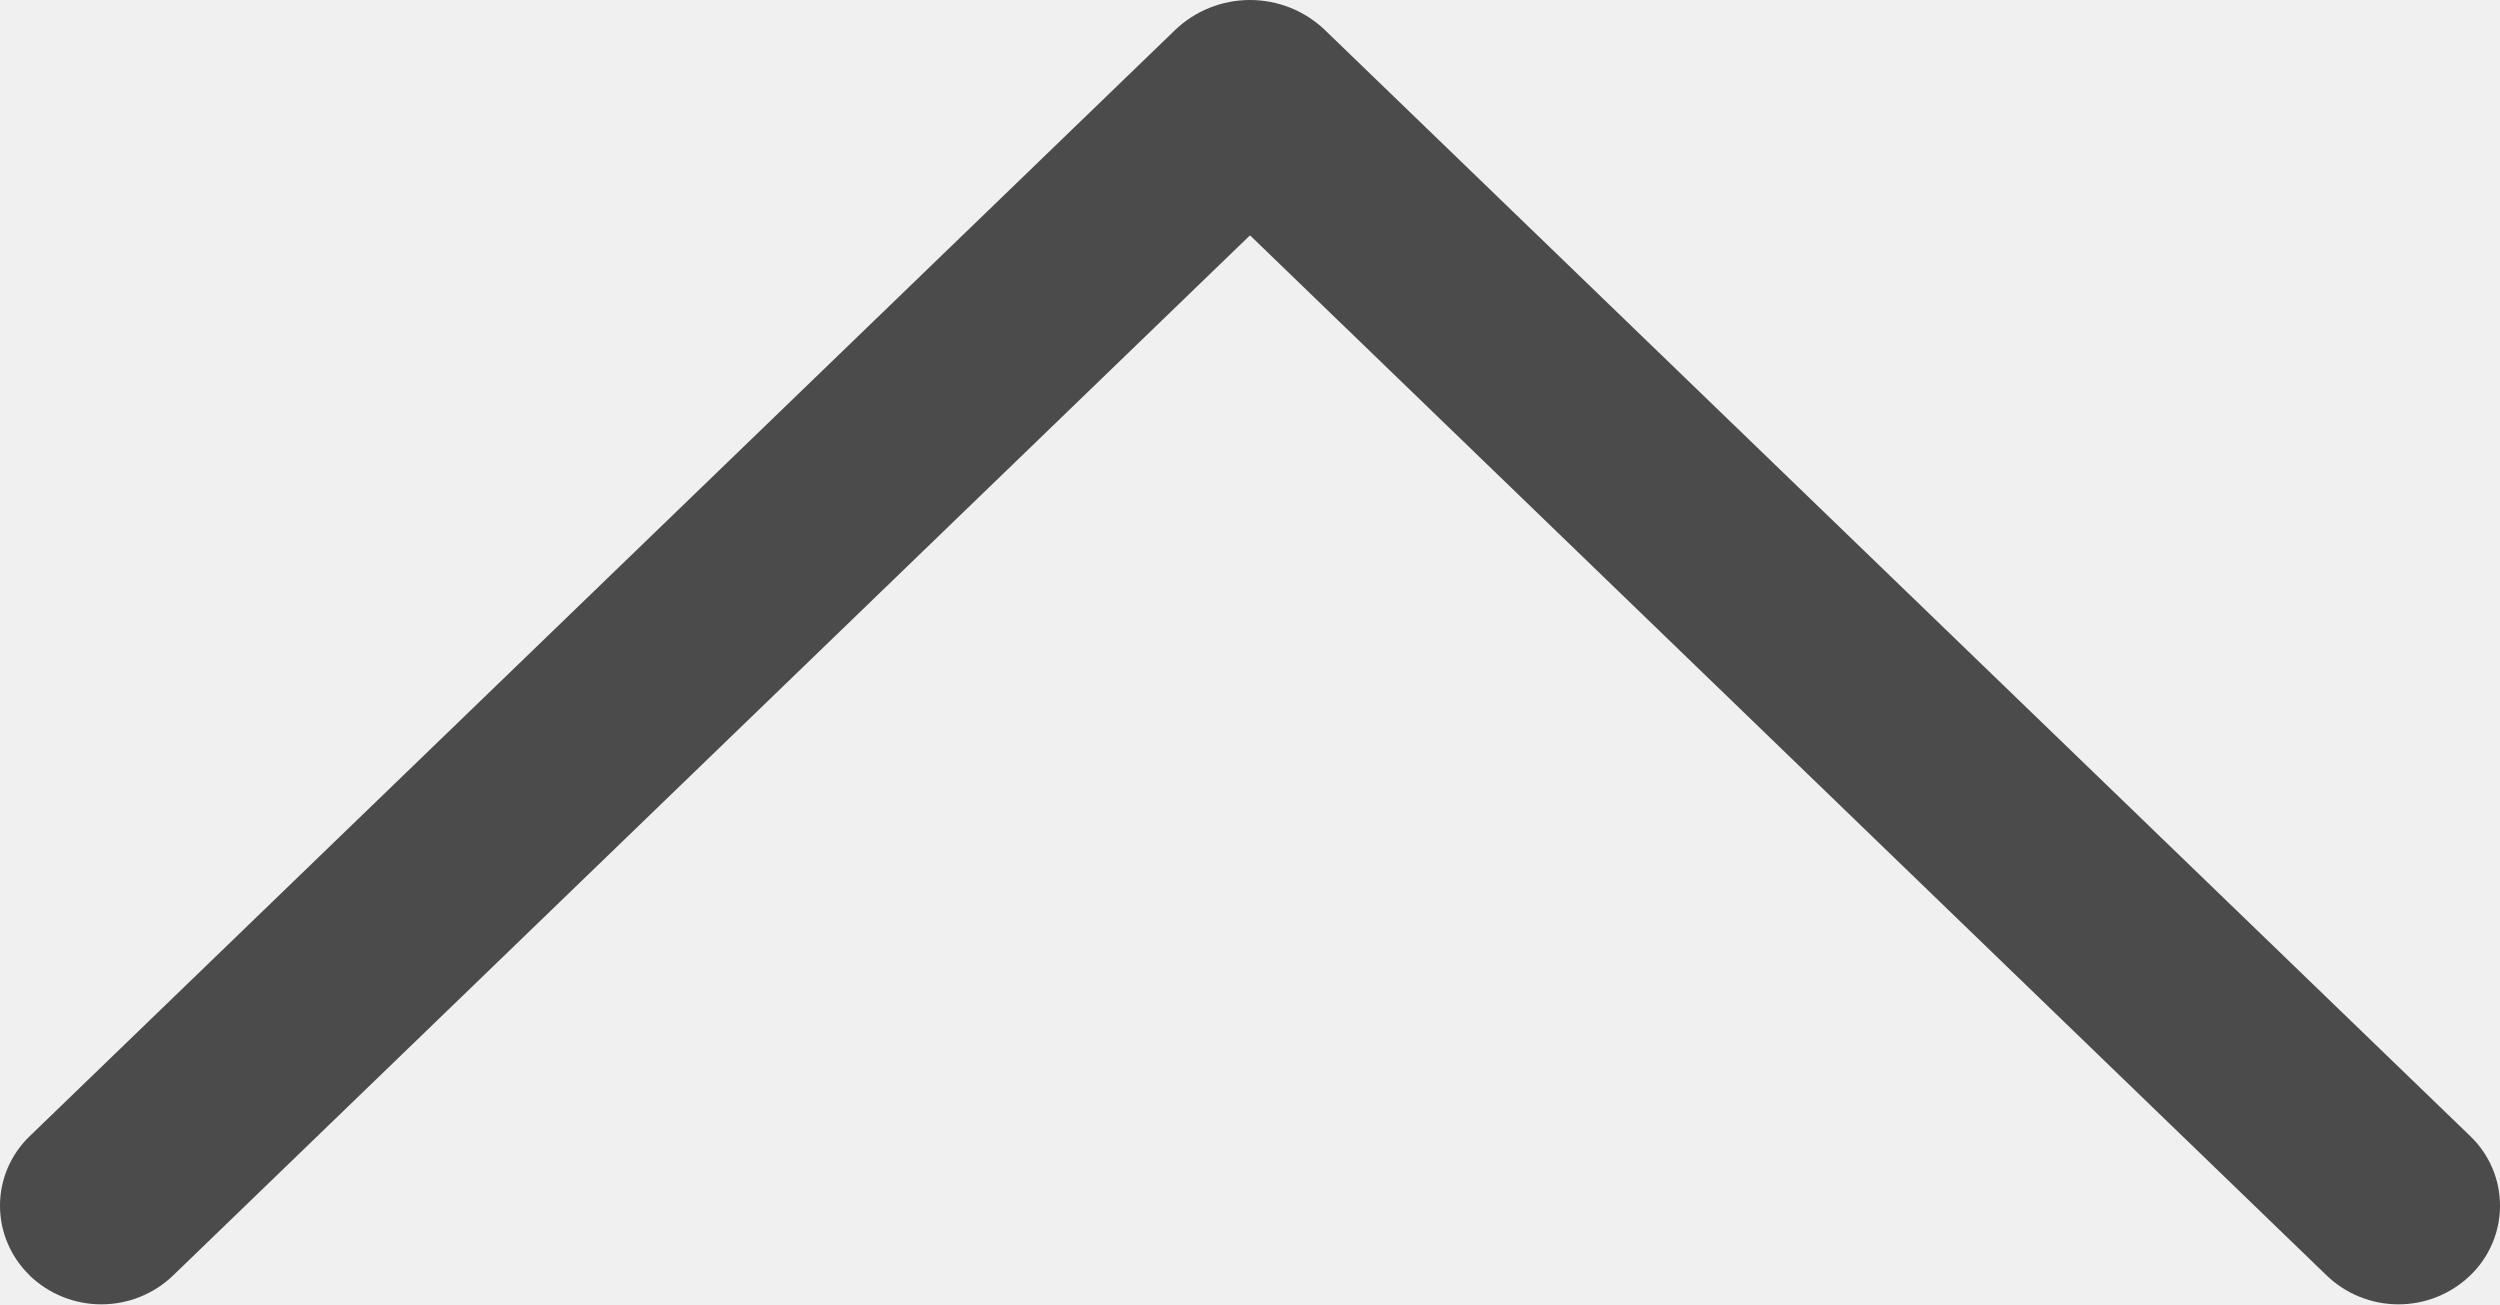
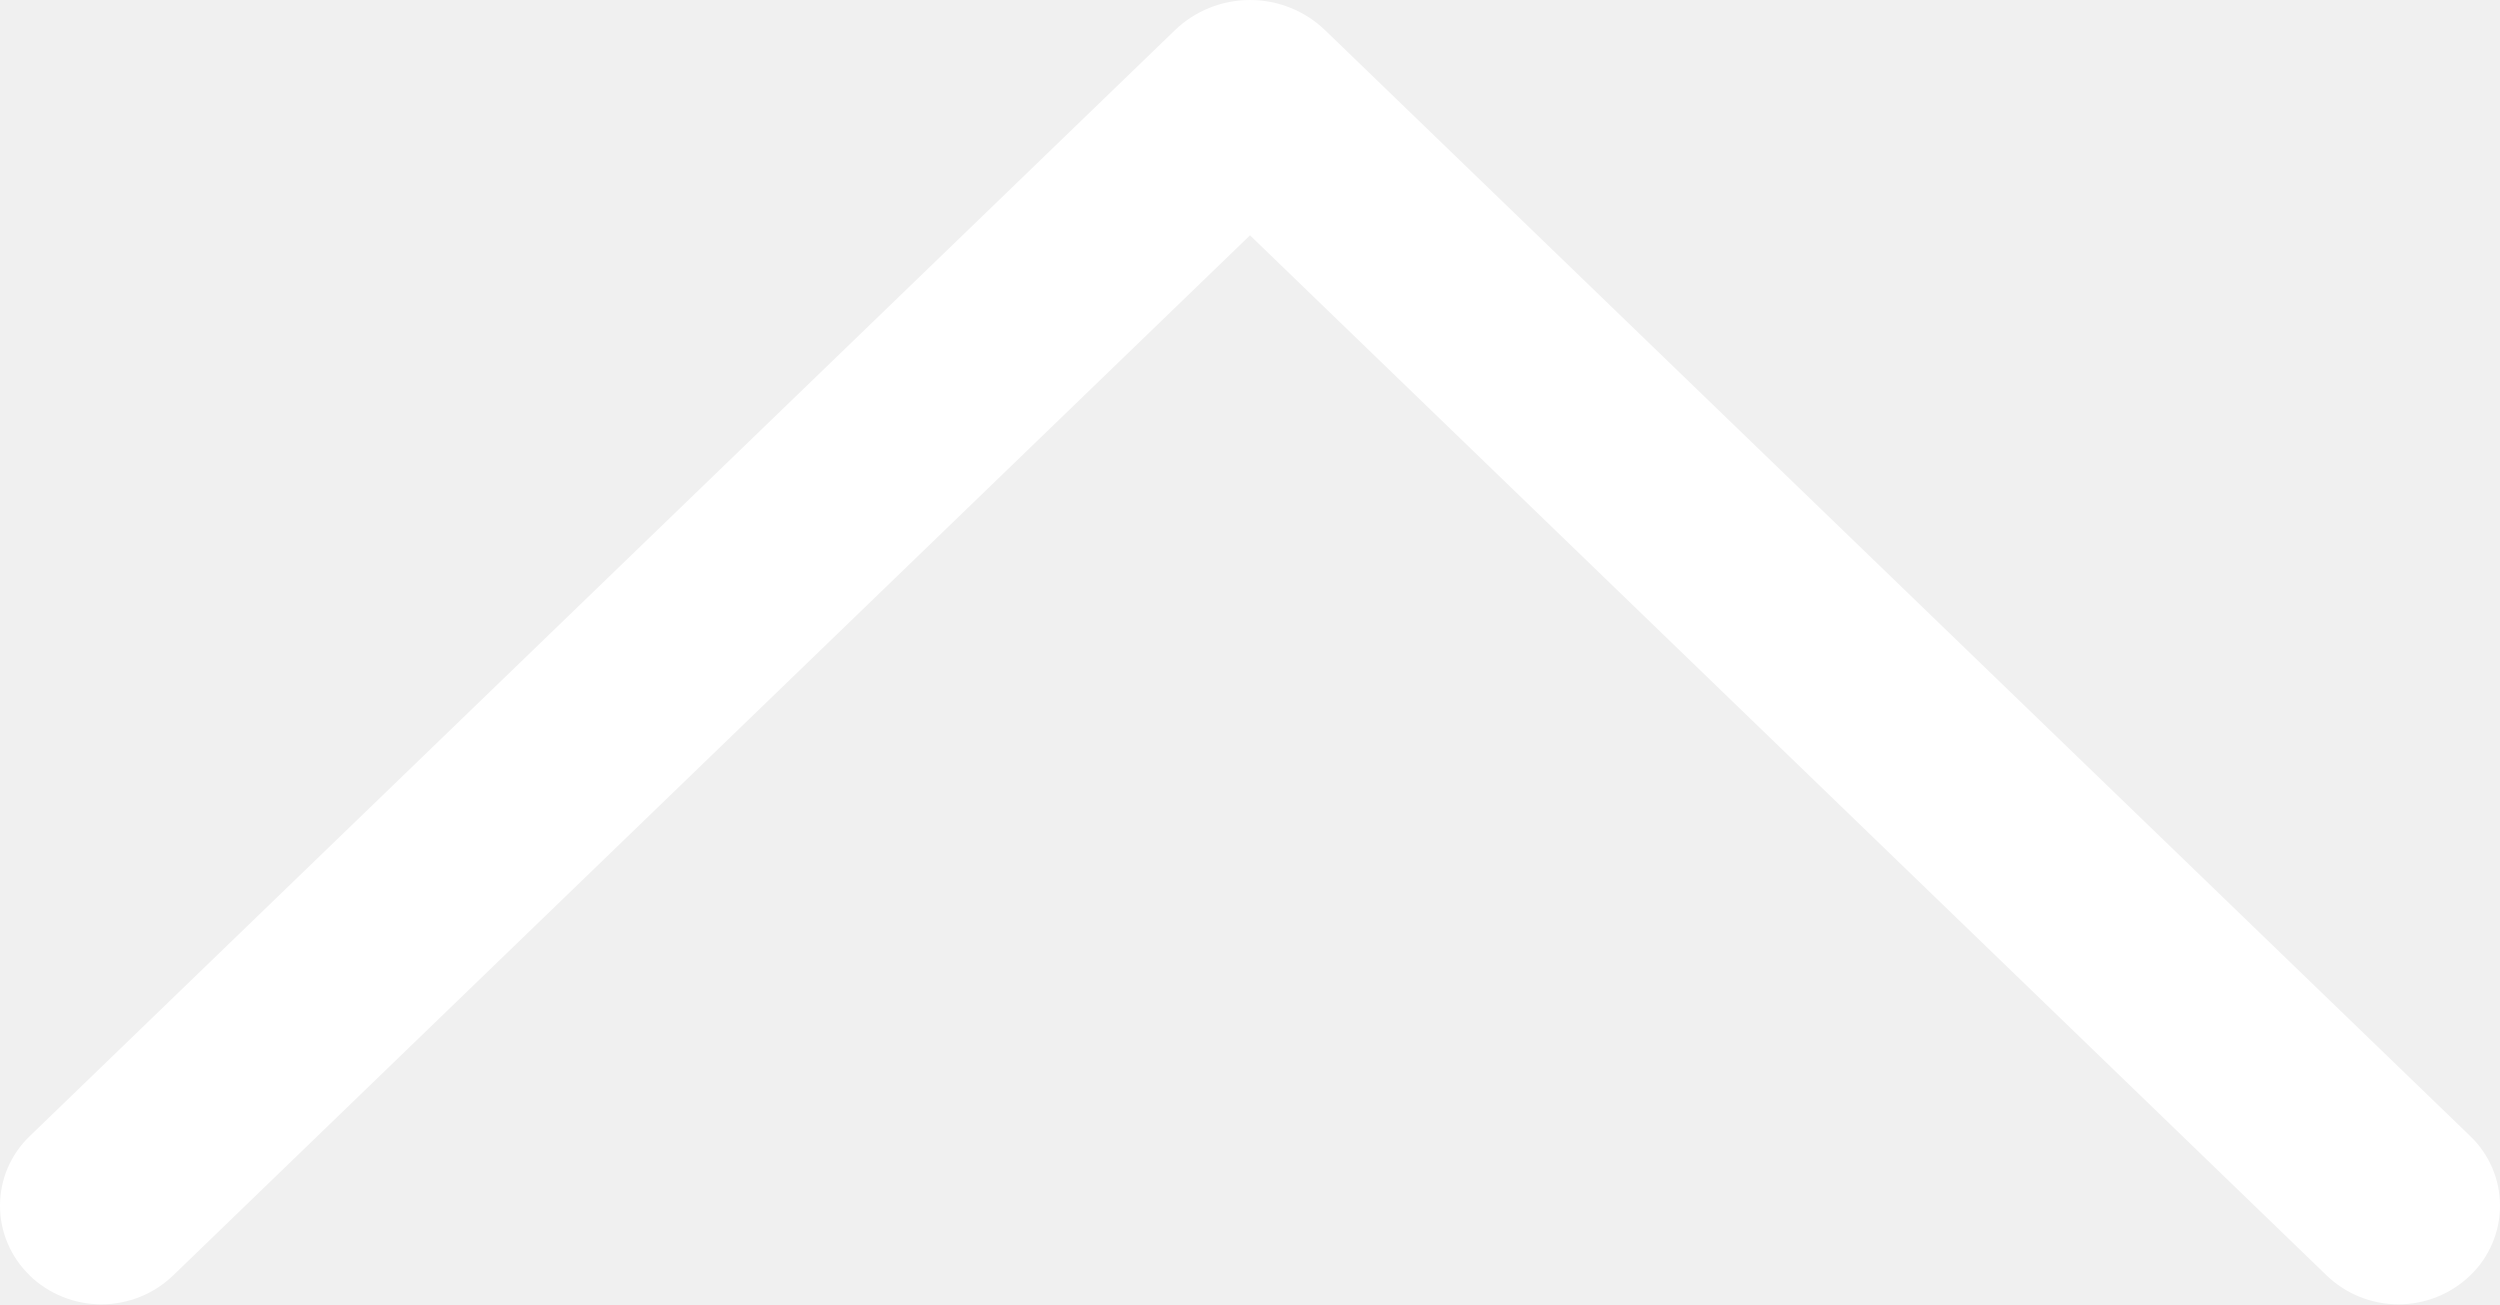
<svg xmlns="http://www.w3.org/2000/svg" width="23" height="12" viewBox="0 0 23 12" fill="none">
-   <path d="M0.271 11.733C0.448 11.904 0.685 12 0.932 12C1.18 12 1.417 11.904 1.594 11.733L11.5 2.165L21.404 11.733C21.581 11.904 21.818 12 22.066 12C22.313 12 22.55 11.904 22.727 11.733C22.814 11.65 22.882 11.55 22.929 11.44C22.976 11.33 23 11.212 23 11.093C23 10.973 22.976 10.855 22.929 10.745C22.882 10.636 22.814 10.536 22.727 10.453L12.192 0.279C12.007 0.1 11.758 -8.26315e-07 11.5 -8.15021e-07C11.242 -8.03727e-07 10.993 0.1 10.808 0.279L0.273 10.453C0.186 10.536 0.118 10.636 0.071 10.745C0.024 10.855 -4.48694e-08 10.973 -3.96537e-08 11.093C-3.44381e-08 11.212 0.024 11.33 0.071 11.44C0.118 11.55 0.186 11.65 0.273 11.733L0.271 11.733Z" fill="#4B4B4B" />
+   <path d="M0.271 11.733C0.448 11.904 0.685 12 0.932 12C1.18 12 1.417 11.904 1.594 11.733L11.5 2.165L21.404 11.733C21.581 11.904 21.818 12 22.066 12C22.313 12 22.55 11.904 22.727 11.733C22.814 11.65 22.882 11.55 22.929 11.44C22.976 11.33 23 11.212 23 11.093C23 10.973 22.976 10.855 22.929 10.745C22.882 10.636 22.814 10.536 22.727 10.453L12.192 0.279C12.007 0.1 11.758 -8.26315e-07 11.5 -8.15021e-07C11.242 -8.03727e-07 10.993 0.1 10.808 0.279L0.273 10.453C0.186 10.536 0.118 10.636 0.071 10.745C0.024 10.855 -4.48694e-08 10.973 -3.96537e-08 11.093C-3.44381e-08 11.212 0.024 11.33 0.071 11.44C0.118 11.55 0.186 11.65 0.273 11.733L0.271 11.733Z" fill="#fff" />
</svg>
